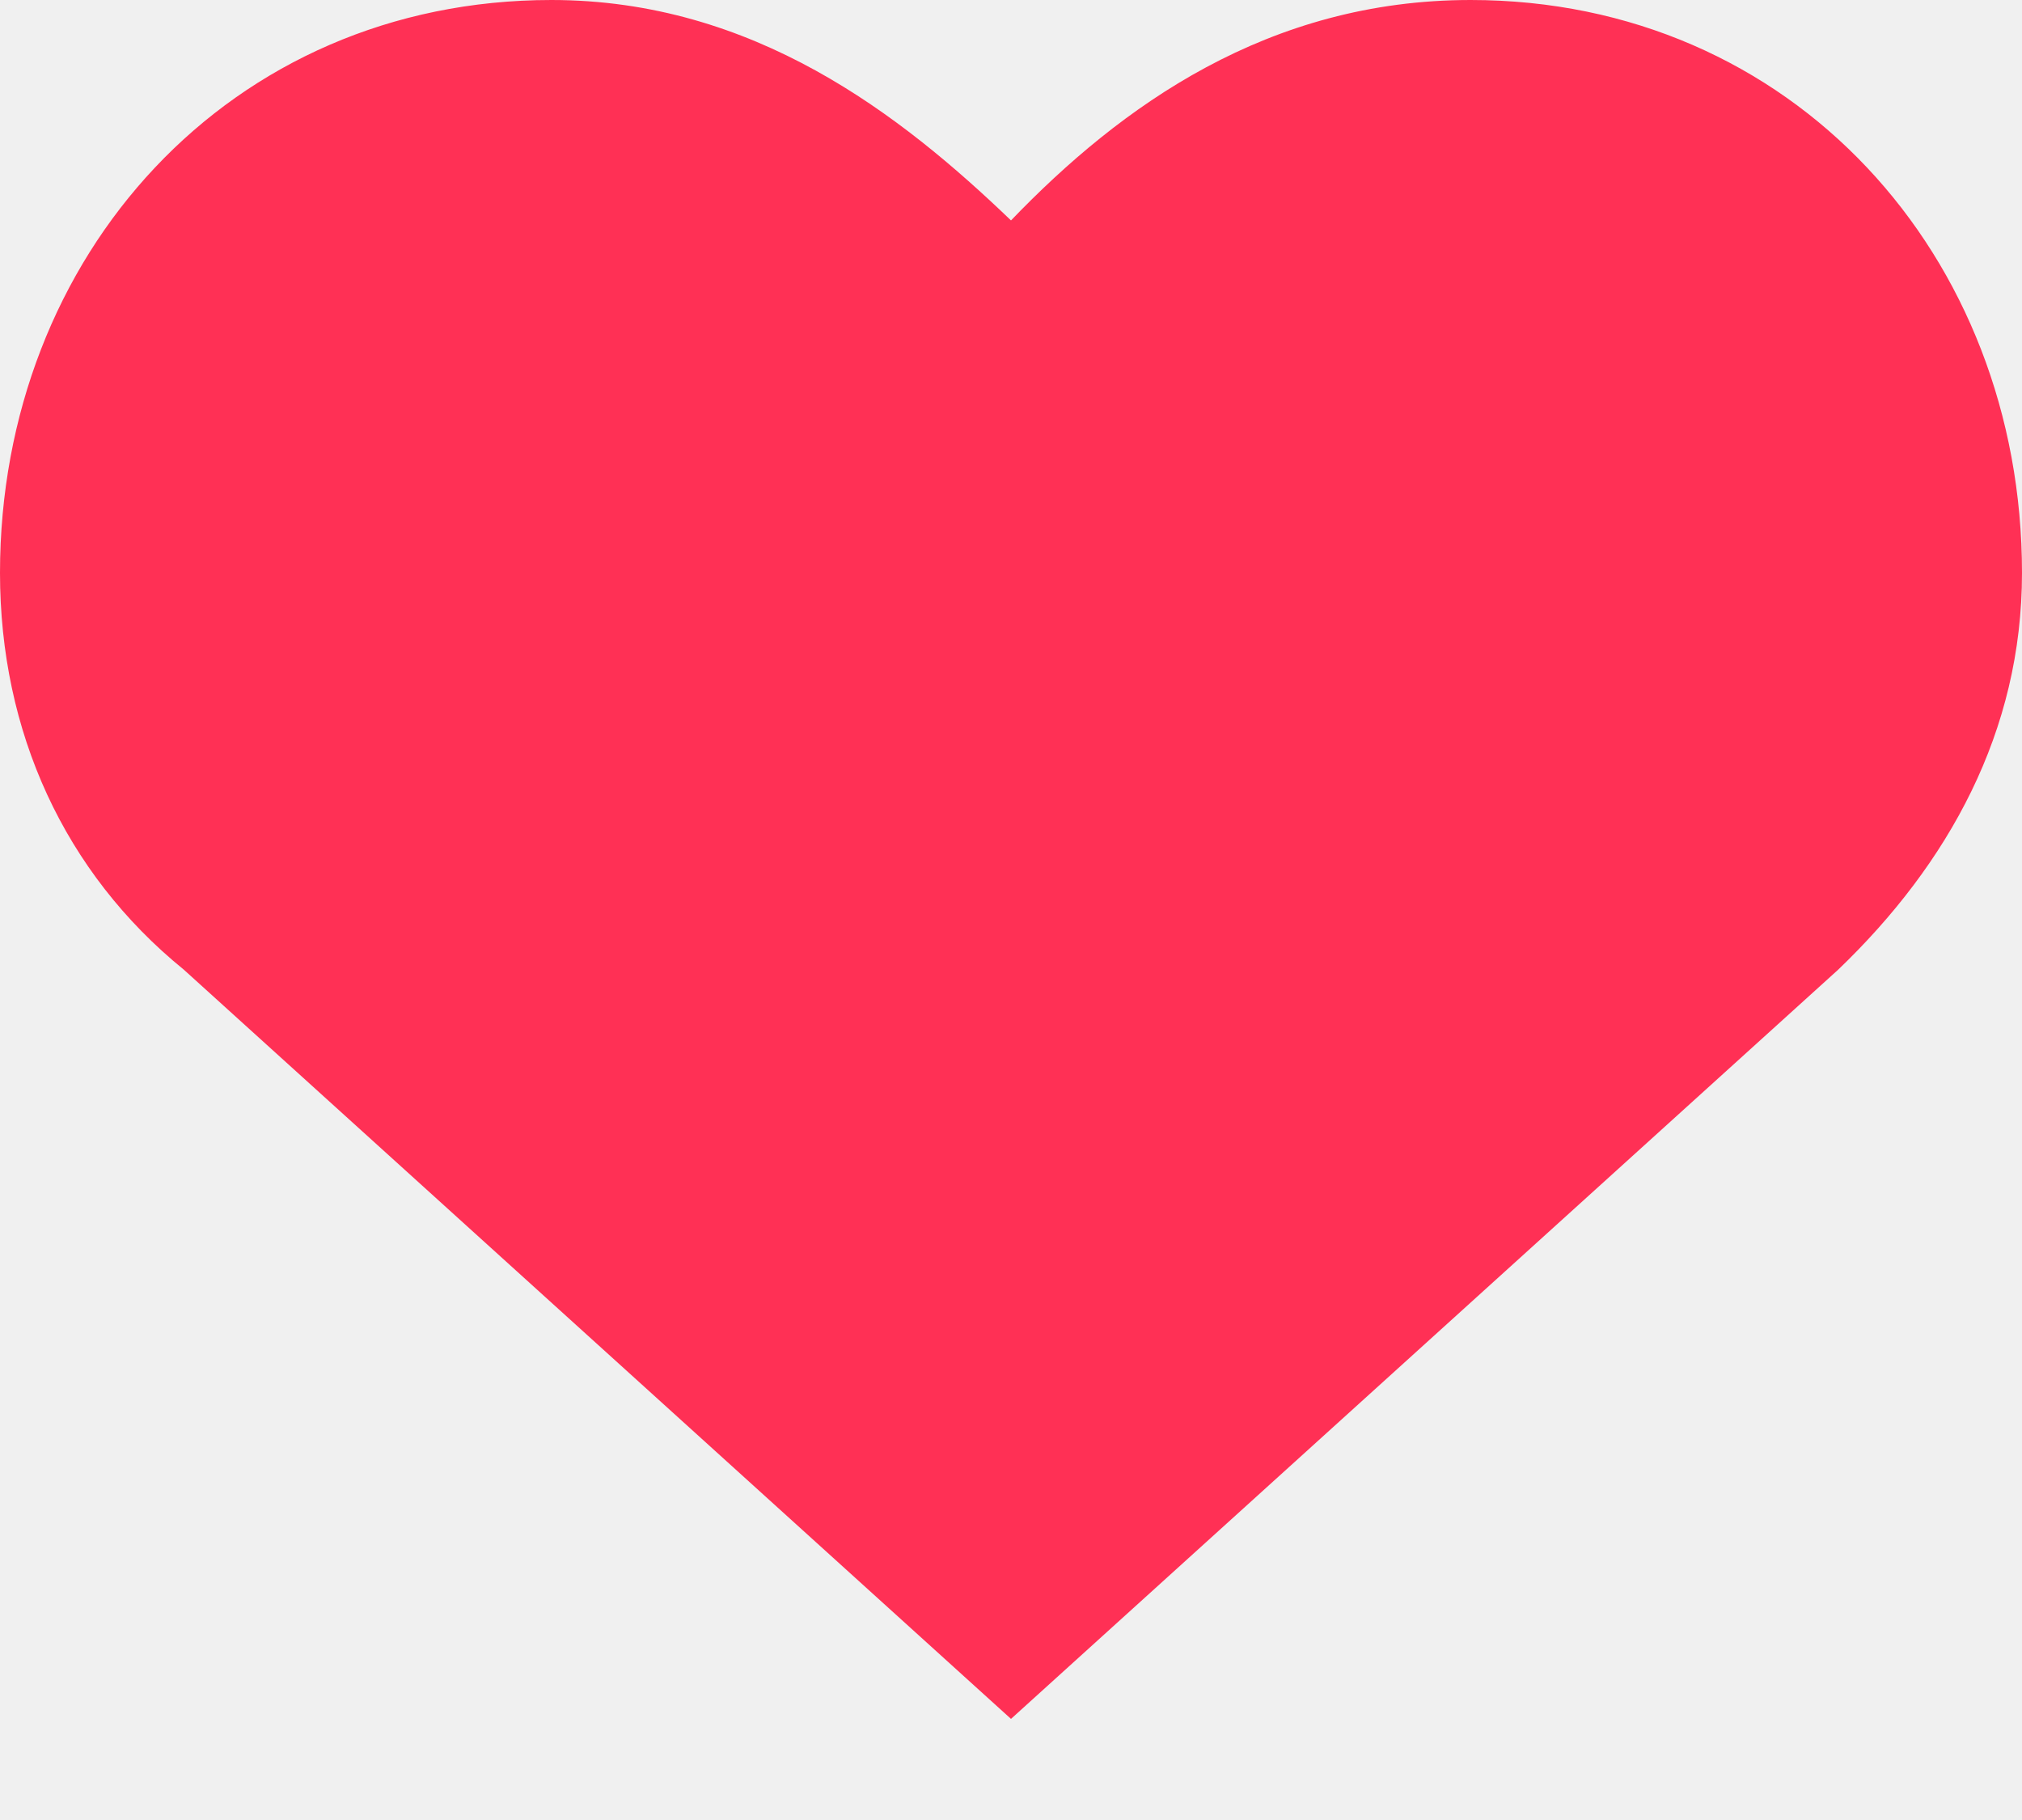
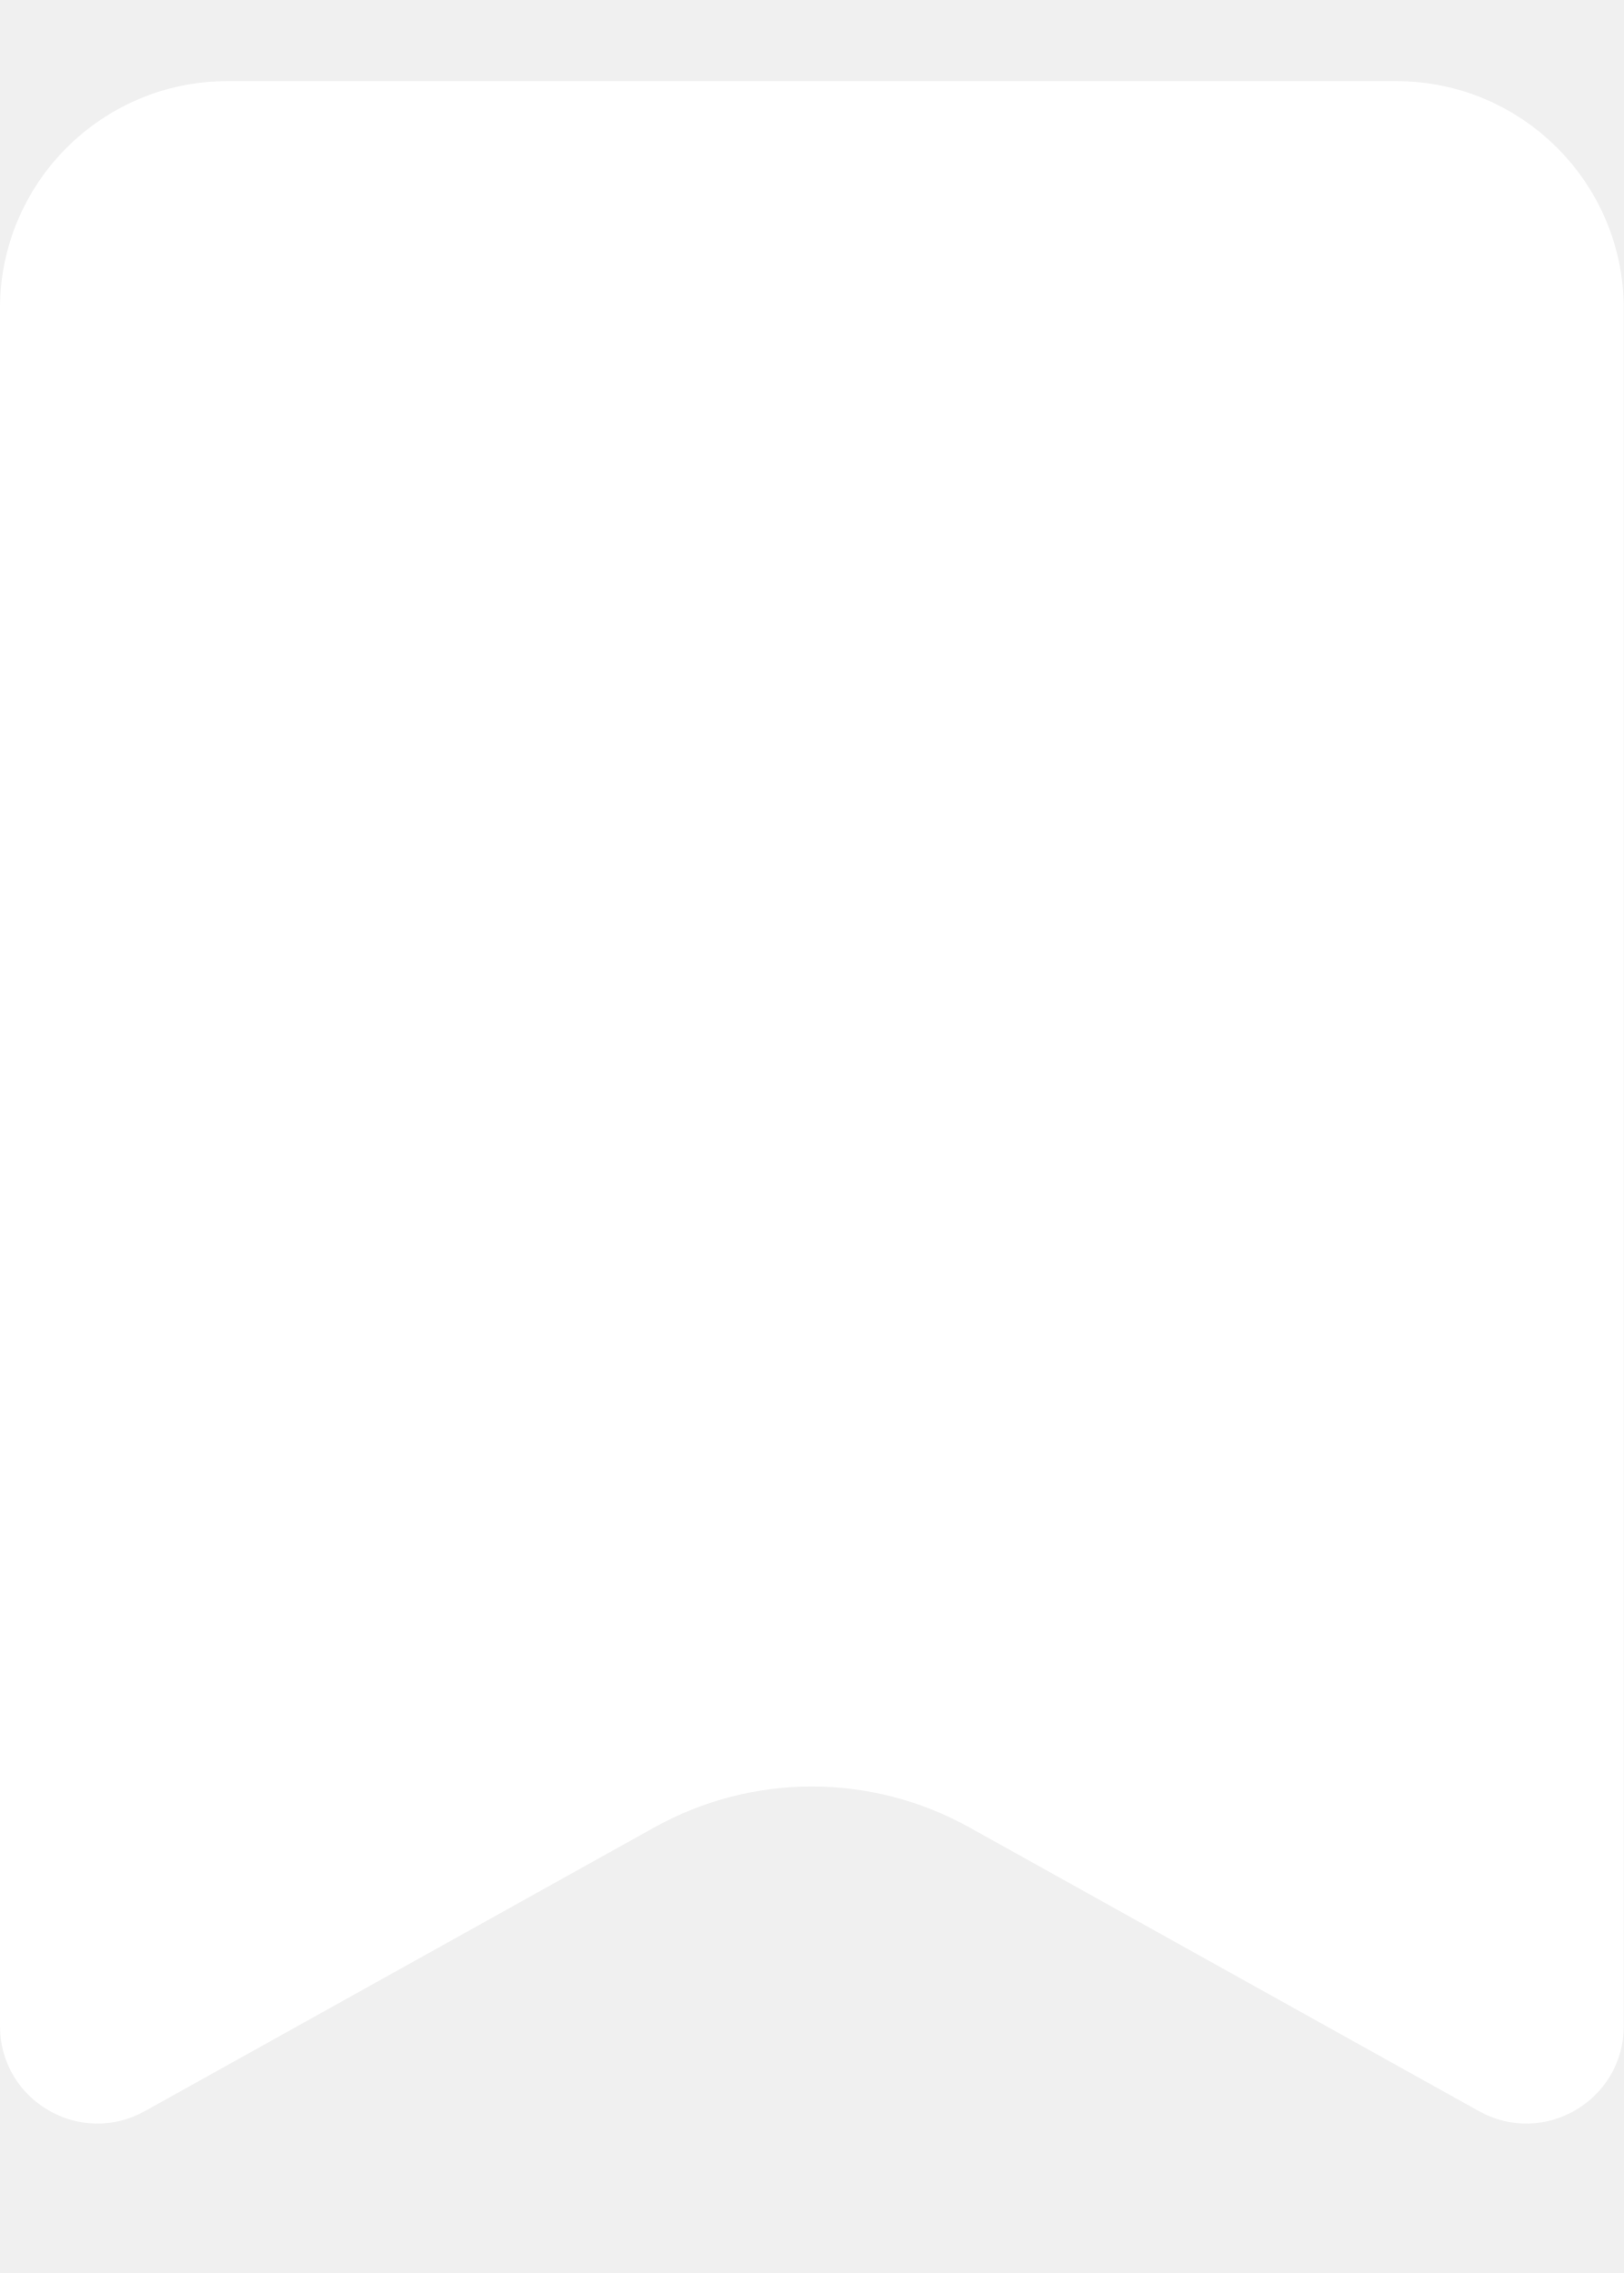
- <svg xmlns="http://www.w3.org/2000/svg" width="10" height="9" viewBox="0 0 10 9" fill="none">
-   <path d="M7.273 0C6.273 0 5.545 0.523 5 1.09C4.455 0.567 3.727 0 2.727 0C1.136 0 0 1.264 0 2.833C0 3.618 0.318 4.315 0.909 4.795L5 8.5L9.091 4.795C9.636 4.272 10 3.618 10 2.833C10 1.264 8.864 0 7.273 0Z" fill="#FF3055" />
+ <svg xmlns="http://www.w3.org/2000/svg" width="10" height="14" viewBox="0 0 10 14" fill="none">
+   <path d="M0 1.9C0 1.127 0.627 0.5 1.4 0.5H8.6C9.373 0.5 10 1.127 10 1.9V12.479C10 12.937 9.508 13.226 9.108 13.003L5.973 11.257C5.368 10.919 4.632 10.919 4.027 11.257L0.892 13.003C0.492 13.226 0 12.937 0 12.479V1.9Z" fill="white" />
</svg>
